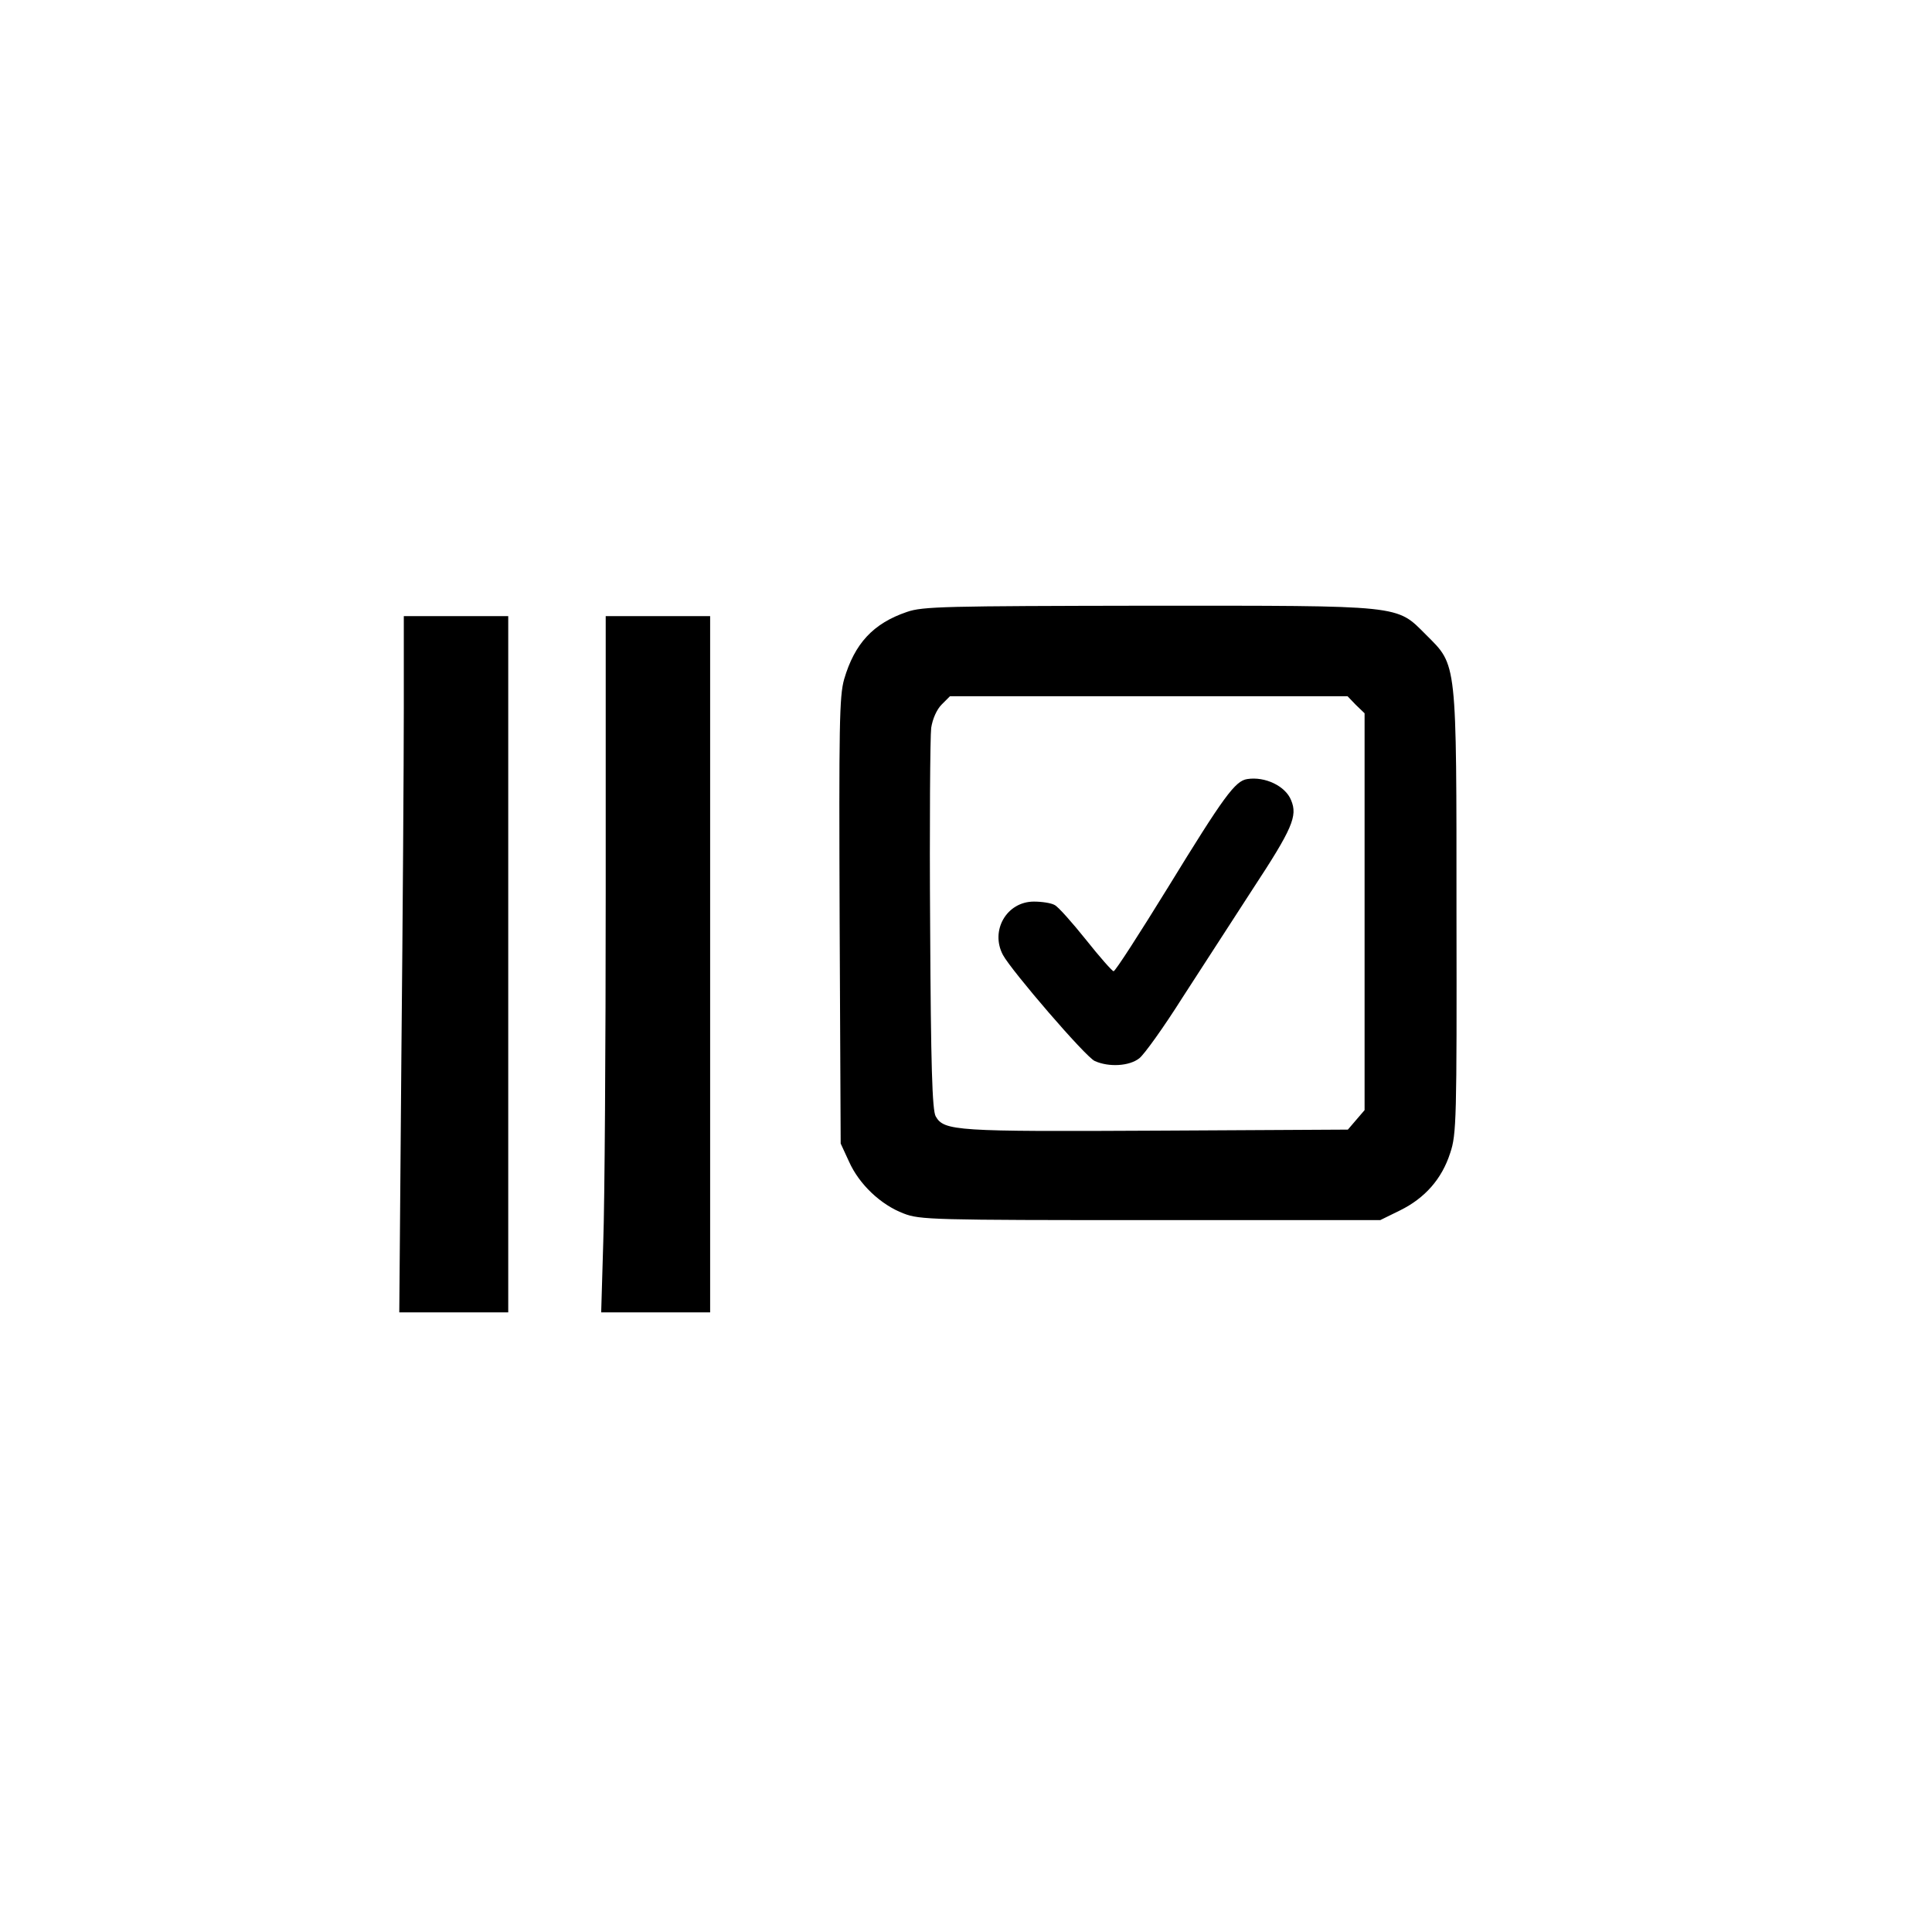
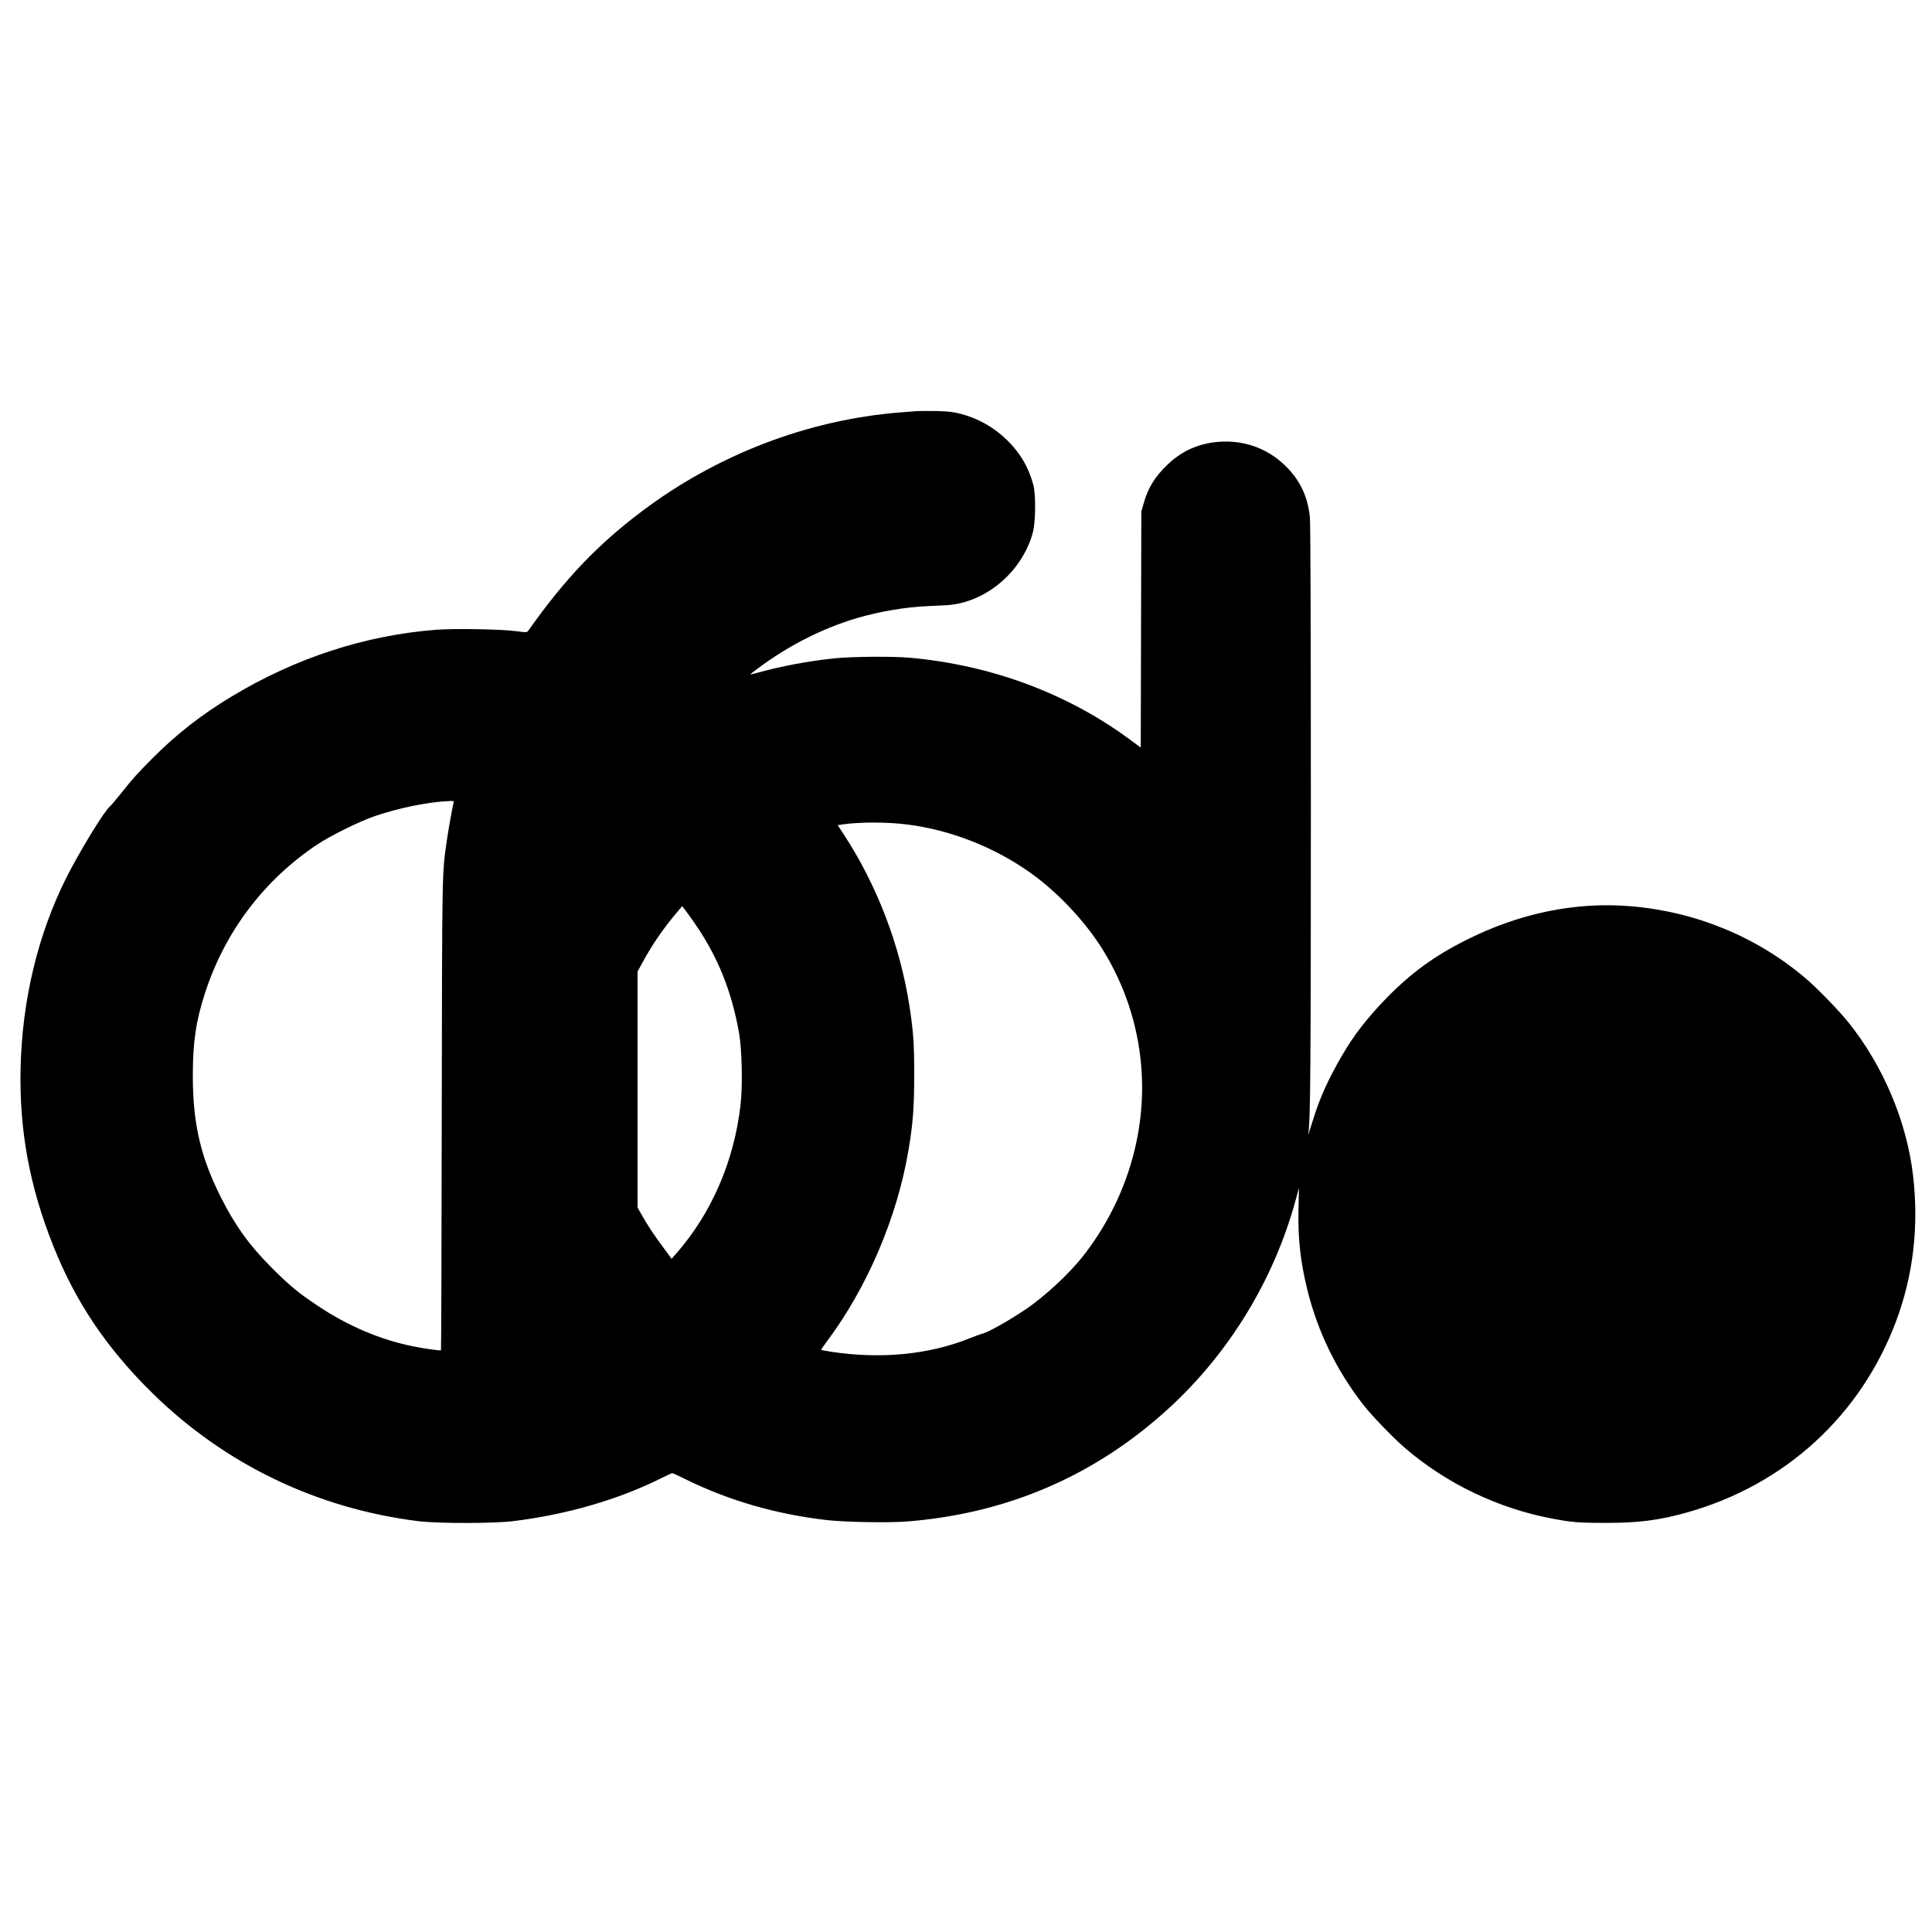
- <svg xmlns="http://www.w3.org/2000/svg" version="1.0" width="555pt" height="555pt" viewBox="0 0 555 555" preserveAspectRatio="xMidYMid meet">
-   <g transform="translate(0,555) scale(0.1,-0.1)" fill="#000000" stroke="none">
-     <path d="M2605 3792 c-97 -33 -150 -91 -180 -193 -14 -49 -15 -133 -13 -695 l3 -639 24 -52 c29 -65 91 -124 157 -149 46 -18 84 -19 709 -19 l660 0 57 28 c71 35 120 90 144 165 18 53 19 97 18 687 0 733 2 712 -87 801 -87 87 -61 84 -801 84 -582 -1 -646 -2 -691 -18z m1290 -267 l25 -24 0 -570 0 -570 -24 -28 -24 -28 -549 -3 c-577 -3 -611 -1 -635 41 -10 17 -14 146 -16 547 -2 289 0 545 3 569 4 26 16 53 30 67 l24 24 571 0 571 0 24 -25z" />
-     <path d="M3583 3312 c-35 -5 -68 -51 -227 -310 -82 -133 -152 -242 -157 -242 -4 0 -40 41 -79 90 -40 50 -80 95 -90 100 -10 6 -37 10 -60 10 -78 0 -126 -83 -89 -153 24 -45 238 -294 264 -305 40 -18 99 -15 128 8 14 11 70 89 123 173 54 83 145 224 202 312 115 175 130 211 111 256 -16 41 -75 69 -126 61z" />
-     <path d="M1160 3513 c0 -148 -3 -598 -7 -1000 l-6 -733 156 0 157 0 0 1000 0 1000 -150 0 -150 0 0 -267z" />
-     <path d="M1740 2983 c0 -439 -3 -889 -7 -1000 l-6 -203 156 0 157 0 0 1000 0 1000 -150 0 -150 0 0 -797z" />
+ <svg xmlns="http://www.w3.org/2000/svg" version="1.0" width="2000pt" height="2000pt" viewBox="0 0 2000 2000" preserveAspectRatio="xMidYMid meet">
+   <g transform="translate(0,2000) scale(0.1,-0.1)" fill="#000000" stroke="none">
+     <path d="M9490 15744 c-25 -2 -106 -8 -180 -14 -951 -77 -1891 -438 -2668 -1025 -459 -346 -794 -698 -1172 -1232 -15 -21 -16 -21 -125 -7 -159 21 -636 29 -825 15 -737 -56 -1459 -291 -2122 -691 -310 -187 -561 -382 -809 -629 -169 -170 -209 -214 -338 -376 -53 -66 -104 -126 -113 -133 -55 -41 -316 -469 -453 -741 -294 -588 -456 -1265 -472 -1971 -14 -641 93 -1223 339 -1839 234 -586 555 -1061 1029 -1526 749 -734 1699 -1191 2749 -1322 205 -25 771 -25 980 0 554 67 1098 225 1539 447 55 27 105 50 110 50 6 0 64 -26 129 -59 456 -225 940 -365 1472 -427 188 -21 628 -29 820 -15 1043 80 1958 474 2720 1173 627 574 1090 1336 1313 2157 l34 124 -5 -209 c-7 -317 19 -551 93 -852 107 -430 301 -828 576 -1182 87 -112 307 -341 434 -450 425 -366 962 -624 1516 -729 210 -40 280 -46 559 -46 346 0 555 27 847 109 1012 285 1796 1003 2162 1981 177 474 236 979 175 1505 -64 554 -306 1131 -664 1580 -98 123 -329 362 -450 464 -505 429 -1139 690 -1813 745 -566 47 -1146 -72 -1697 -349 -331 -166 -573 -342 -826 -601 -201 -207 -339 -385 -461 -595 -143 -247 -227 -431 -295 -649 -62 -196 -58 -184 -53 -150 20 126 25 708 25 3340 0 1898 -4 2957 -10 3027 -21 220 -105 394 -262 544 -195 187 -458 271 -733 235 -186 -25 -341 -99 -478 -230 -132 -126 -203 -241 -249 -406 l-23 -80 -3 -1222 -3 -1222 -100 74 c-649 483 -1443 780 -2289 856 -181 16 -575 13 -770 -5 -268 -26 -581 -85 -825 -155 -39 -11 -63 -15 -55 -8 344 270 718 466 1113 582 223 65 494 111 714 120 70 3 162 8 203 10 402 25 780 343 892 752 29 107 32 393 5 493 -50 184 -134 328 -268 460 -138 136 -300 228 -484 276 -82 21 -128 26 -255 29 -85 1 -175 1 -200 -1z m-4794 -4051 c-10 -36 -56 -291 -71 -398 -50 -351 -48 -267 -52 -2849 -2 -1331 -5 -2422 -8 -2424 -6 -6 -166 16 -280 39 -343 68 -681 211 -995 421 -203 135 -291 208 -475 392 -233 233 -380 437 -529 733 -210 417 -289 760 -290 1253 0 349 31 567 126 859 205 634 609 1169 1158 1536 141 94 434 239 595 295 250 86 563 150 783 158 37 2 43 -1 38 -15z m4703 -229 c446 -58 893 -233 1266 -498 281 -199 569 -504 750 -796 370 -597 494 -1306 349 -1993 -89 -421 -275 -822 -542 -1167 -147 -190 -407 -432 -610 -568 -168 -113 -388 -237 -440 -247 -11 -2 -71 -24 -134 -49 -422 -169 -916 -217 -1430 -140 -60 9 -108 19 -108 21 0 3 24 37 53 77 422 562 733 1289 851 1986 47 276 59 442 60 780 0 329 -8 444 -49 712 -96 627 -335 1252 -680 1780 l-63 96 51 8 c188 26 468 25 676 -2z m-2182 -1059 c224 -335 359 -678 434 -1100 30 -172 38 -544 15 -745 -68 -586 -303 -1126 -672 -1544 l-42 -47 -79 108 c-105 142 -170 240 -226 340 l-47 82 0 1222 0 1222 47 86 c99 184 215 353 346 509 l69 82 47 -62 c26 -35 75 -103 108 -153z" />
  </g>
</svg>
